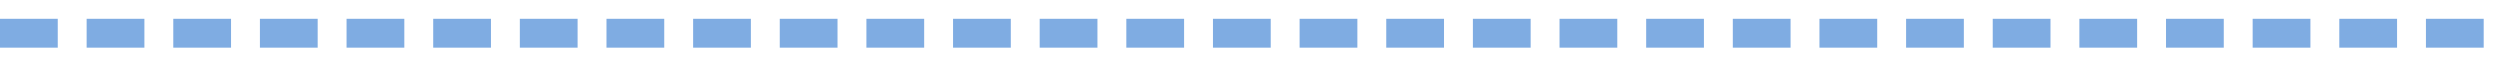
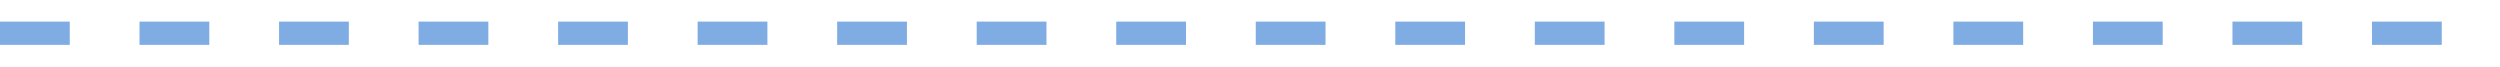
<svg xmlns="http://www.w3.org/2000/svg" width="199.098mm" height="5.292mm" viewBox="0 0 199.098 5.292" version="1.1" id="svg8">
  <defs id="defs2" />
  <g id="layer1" transform="translate(42.55083,-165.9224)">
-     <path style="fill:#000000;fill-opacity:1;stroke:#7face2;stroke-width:2.3;stroke-linecap:butt;stroke-linejoin:miter;stroke-miterlimit:4;stroke-dasharray:4.6, 2.3;stroke-dashoffset:0;stroke-opacity:1" d="m -42.551,168.568 c 198.897,0 199.098,0 199.098,0" id="path816" />
+     <path style="fill:#000000;fill-opacity:1;stroke:#7face2;stroke-width:1.852;stroke-linecap:butt;stroke-linejoin:miter;stroke-miterlimit:4;stroke-dasharray:5.556,5.556;stroke-dashoffset:0;stroke-opacity:1" d="m -42.551,168.568 c 198.897,0 199.098,0 199.098,0" id="path816" />
  </g>
</svg>
